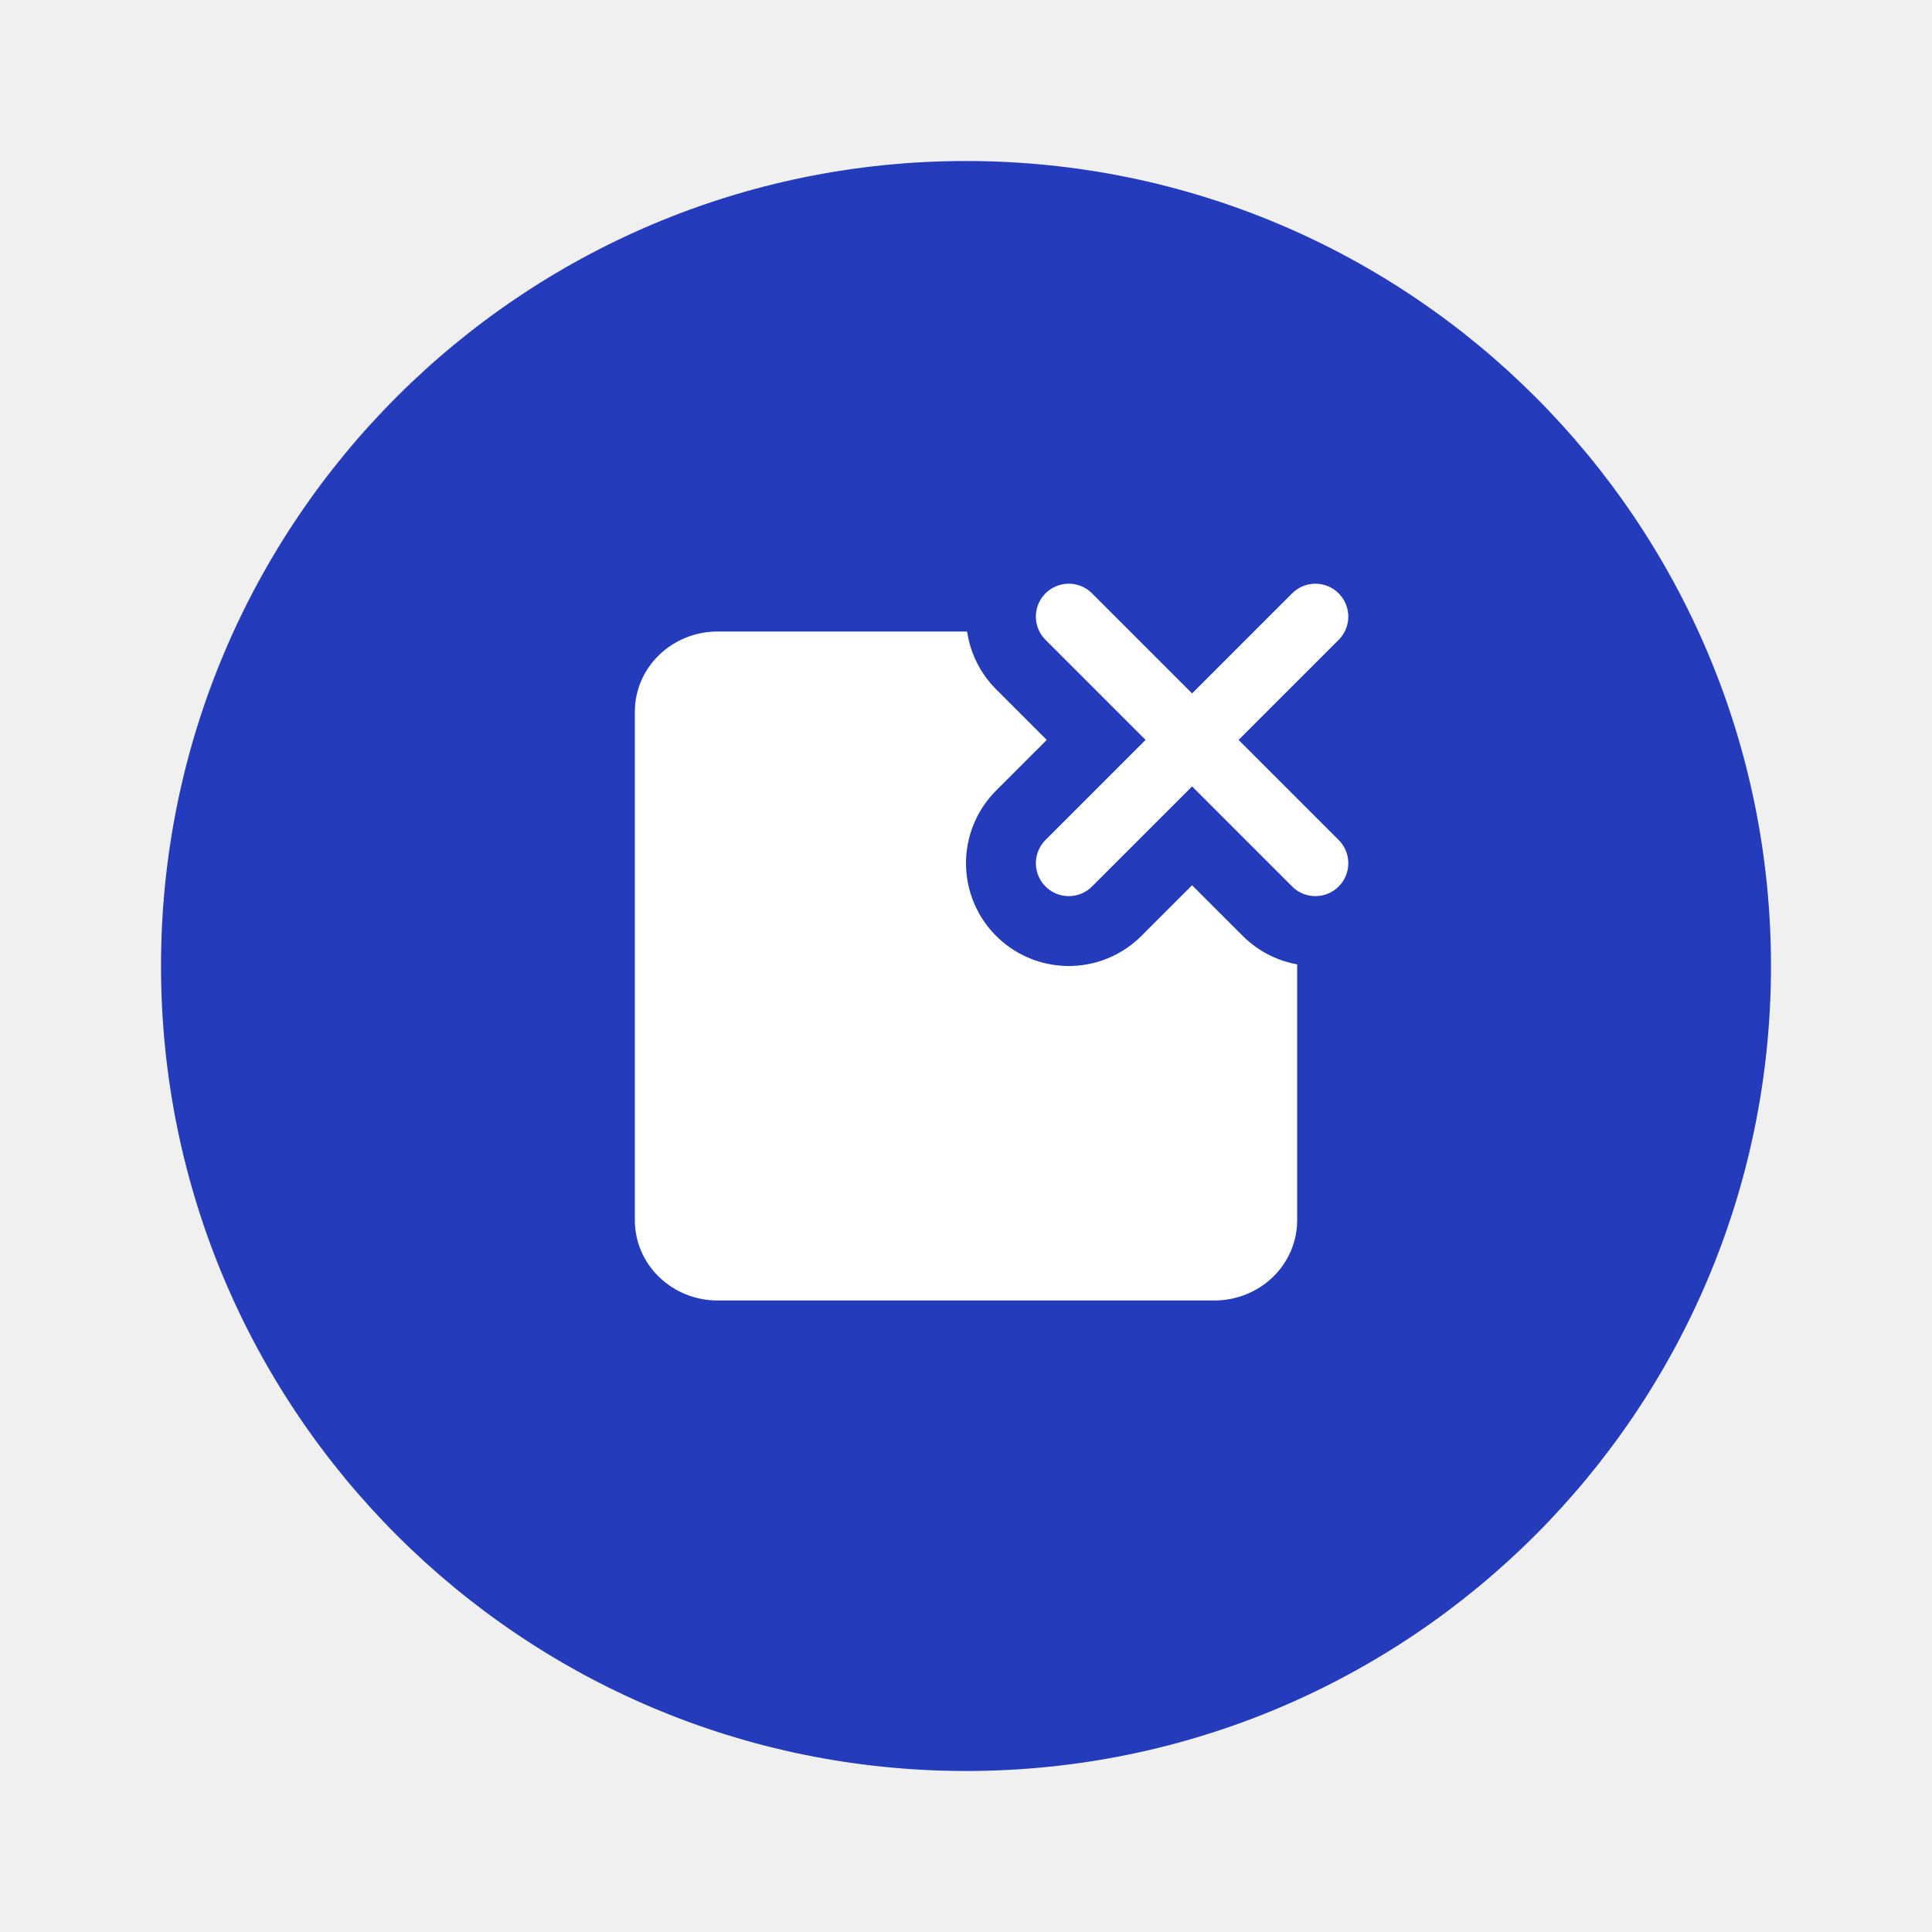
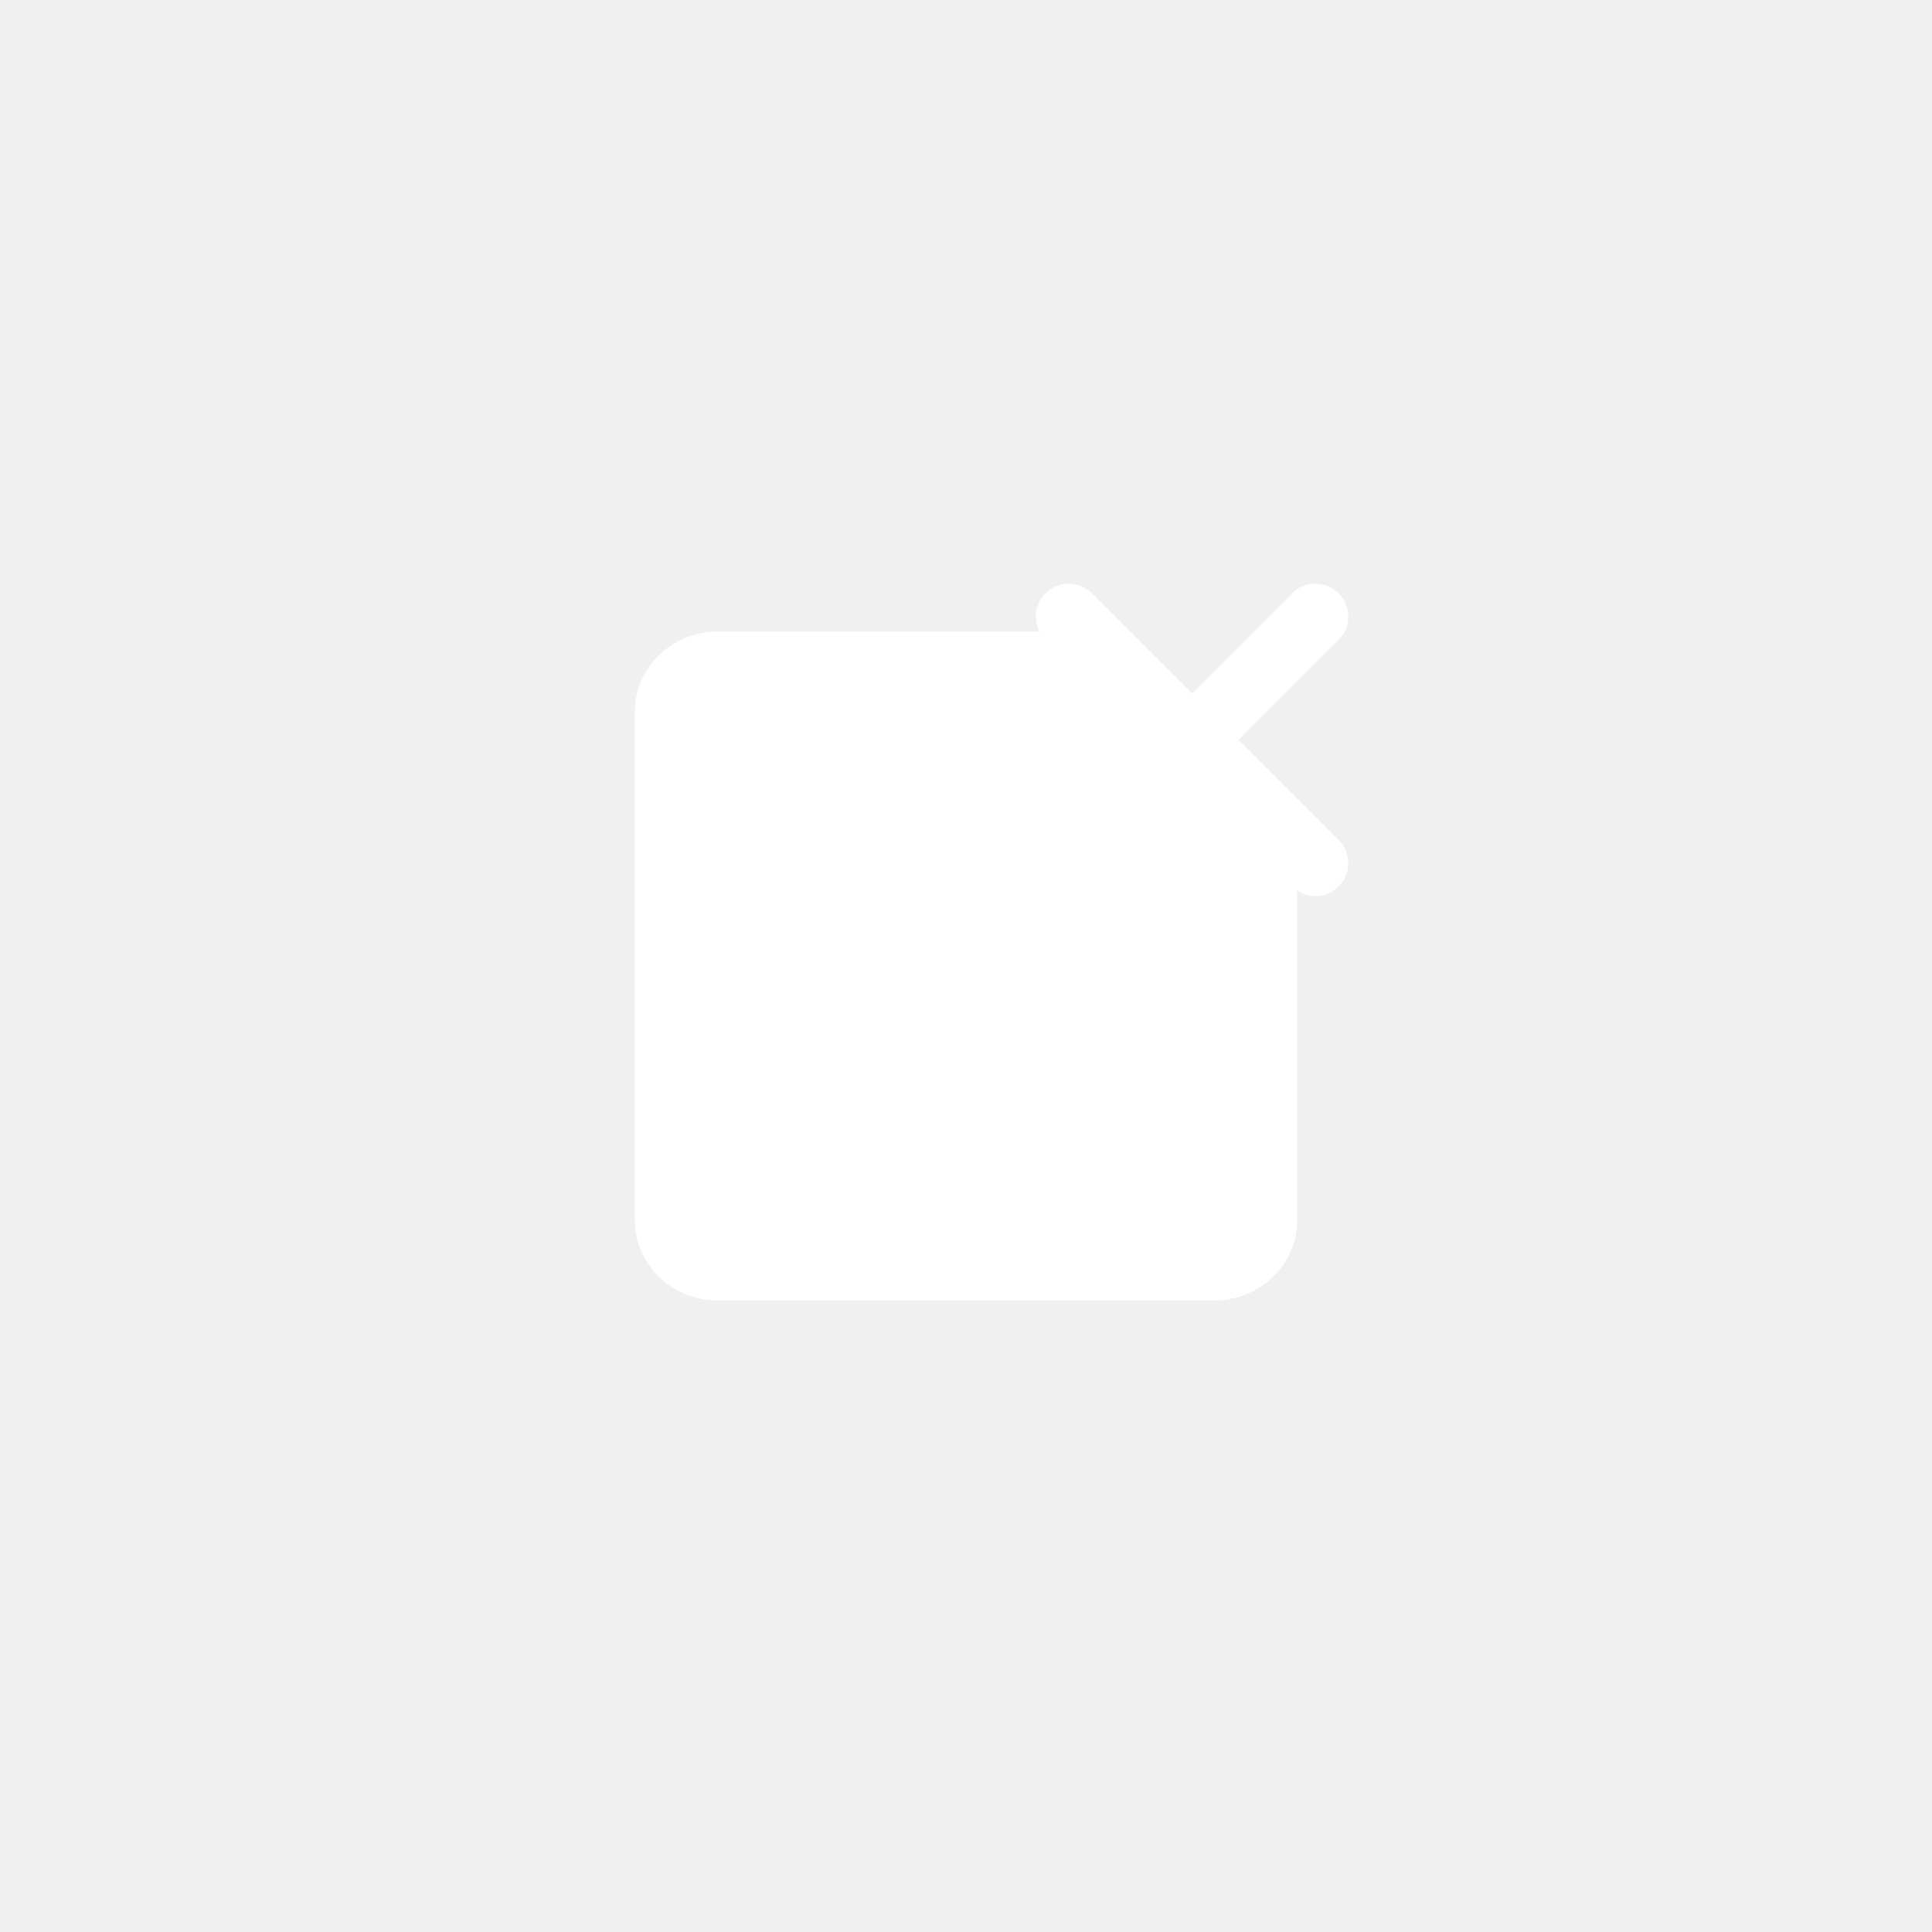
<svg xmlns="http://www.w3.org/2000/svg" width="47" height="47" viewBox="0 0 47 47" fill="none">
-   <path d="M23.5 43.083C34.315 43.083 43.083 34.316 43.083 23.5C43.083 12.684 34.315 3.917 23.5 3.917C12.684 3.917 3.917 12.684 3.917 23.5C3.917 34.316 12.684 43.083 23.5 43.083Z" fill="#243CBB" />
+   <path d="M23.5 43.083C34.315 43.083 43.083 34.316 43.083 23.5C43.083 12.684 34.315 3.917 23.5 3.917C12.684 3.917 3.917 12.684 3.917 23.5C3.917 34.316 12.684 43.083 23.5 43.083Z" />
  <path d="M26.018 15.363H17.458C16.924 15.363 16.412 15.568 16.034 15.934C15.656 16.3 15.444 16.796 15.444 17.313V29.687C15.444 30.204 15.656 30.7 16.034 31.066C16.412 31.432 16.924 31.637 17.458 31.637H29.542C30.076 31.637 30.588 31.432 30.966 31.066C31.344 30.7 31.556 30.204 31.556 29.687V20.726L26.018 15.363Z" fill="white" />
-   <path d="M26 15L29 18M29 18L32 21M29 18L32 15M29 18L26 21" stroke="#243CBB" stroke-width="5" stroke-linecap="round" stroke-linejoin="round" />
+   <path d="M26 15L29 18M29 18L32 21M29 18L32 15M29 18L26 21" stroke-width="5" stroke-linecap="round" stroke-linejoin="round" />
  <path d="M26 15L29 18M29 18L32 21M29 18L32 15M29 18L26 21" stroke="white" stroke-width="1.6" stroke-linecap="round" stroke-linejoin="round" />
</svg>
